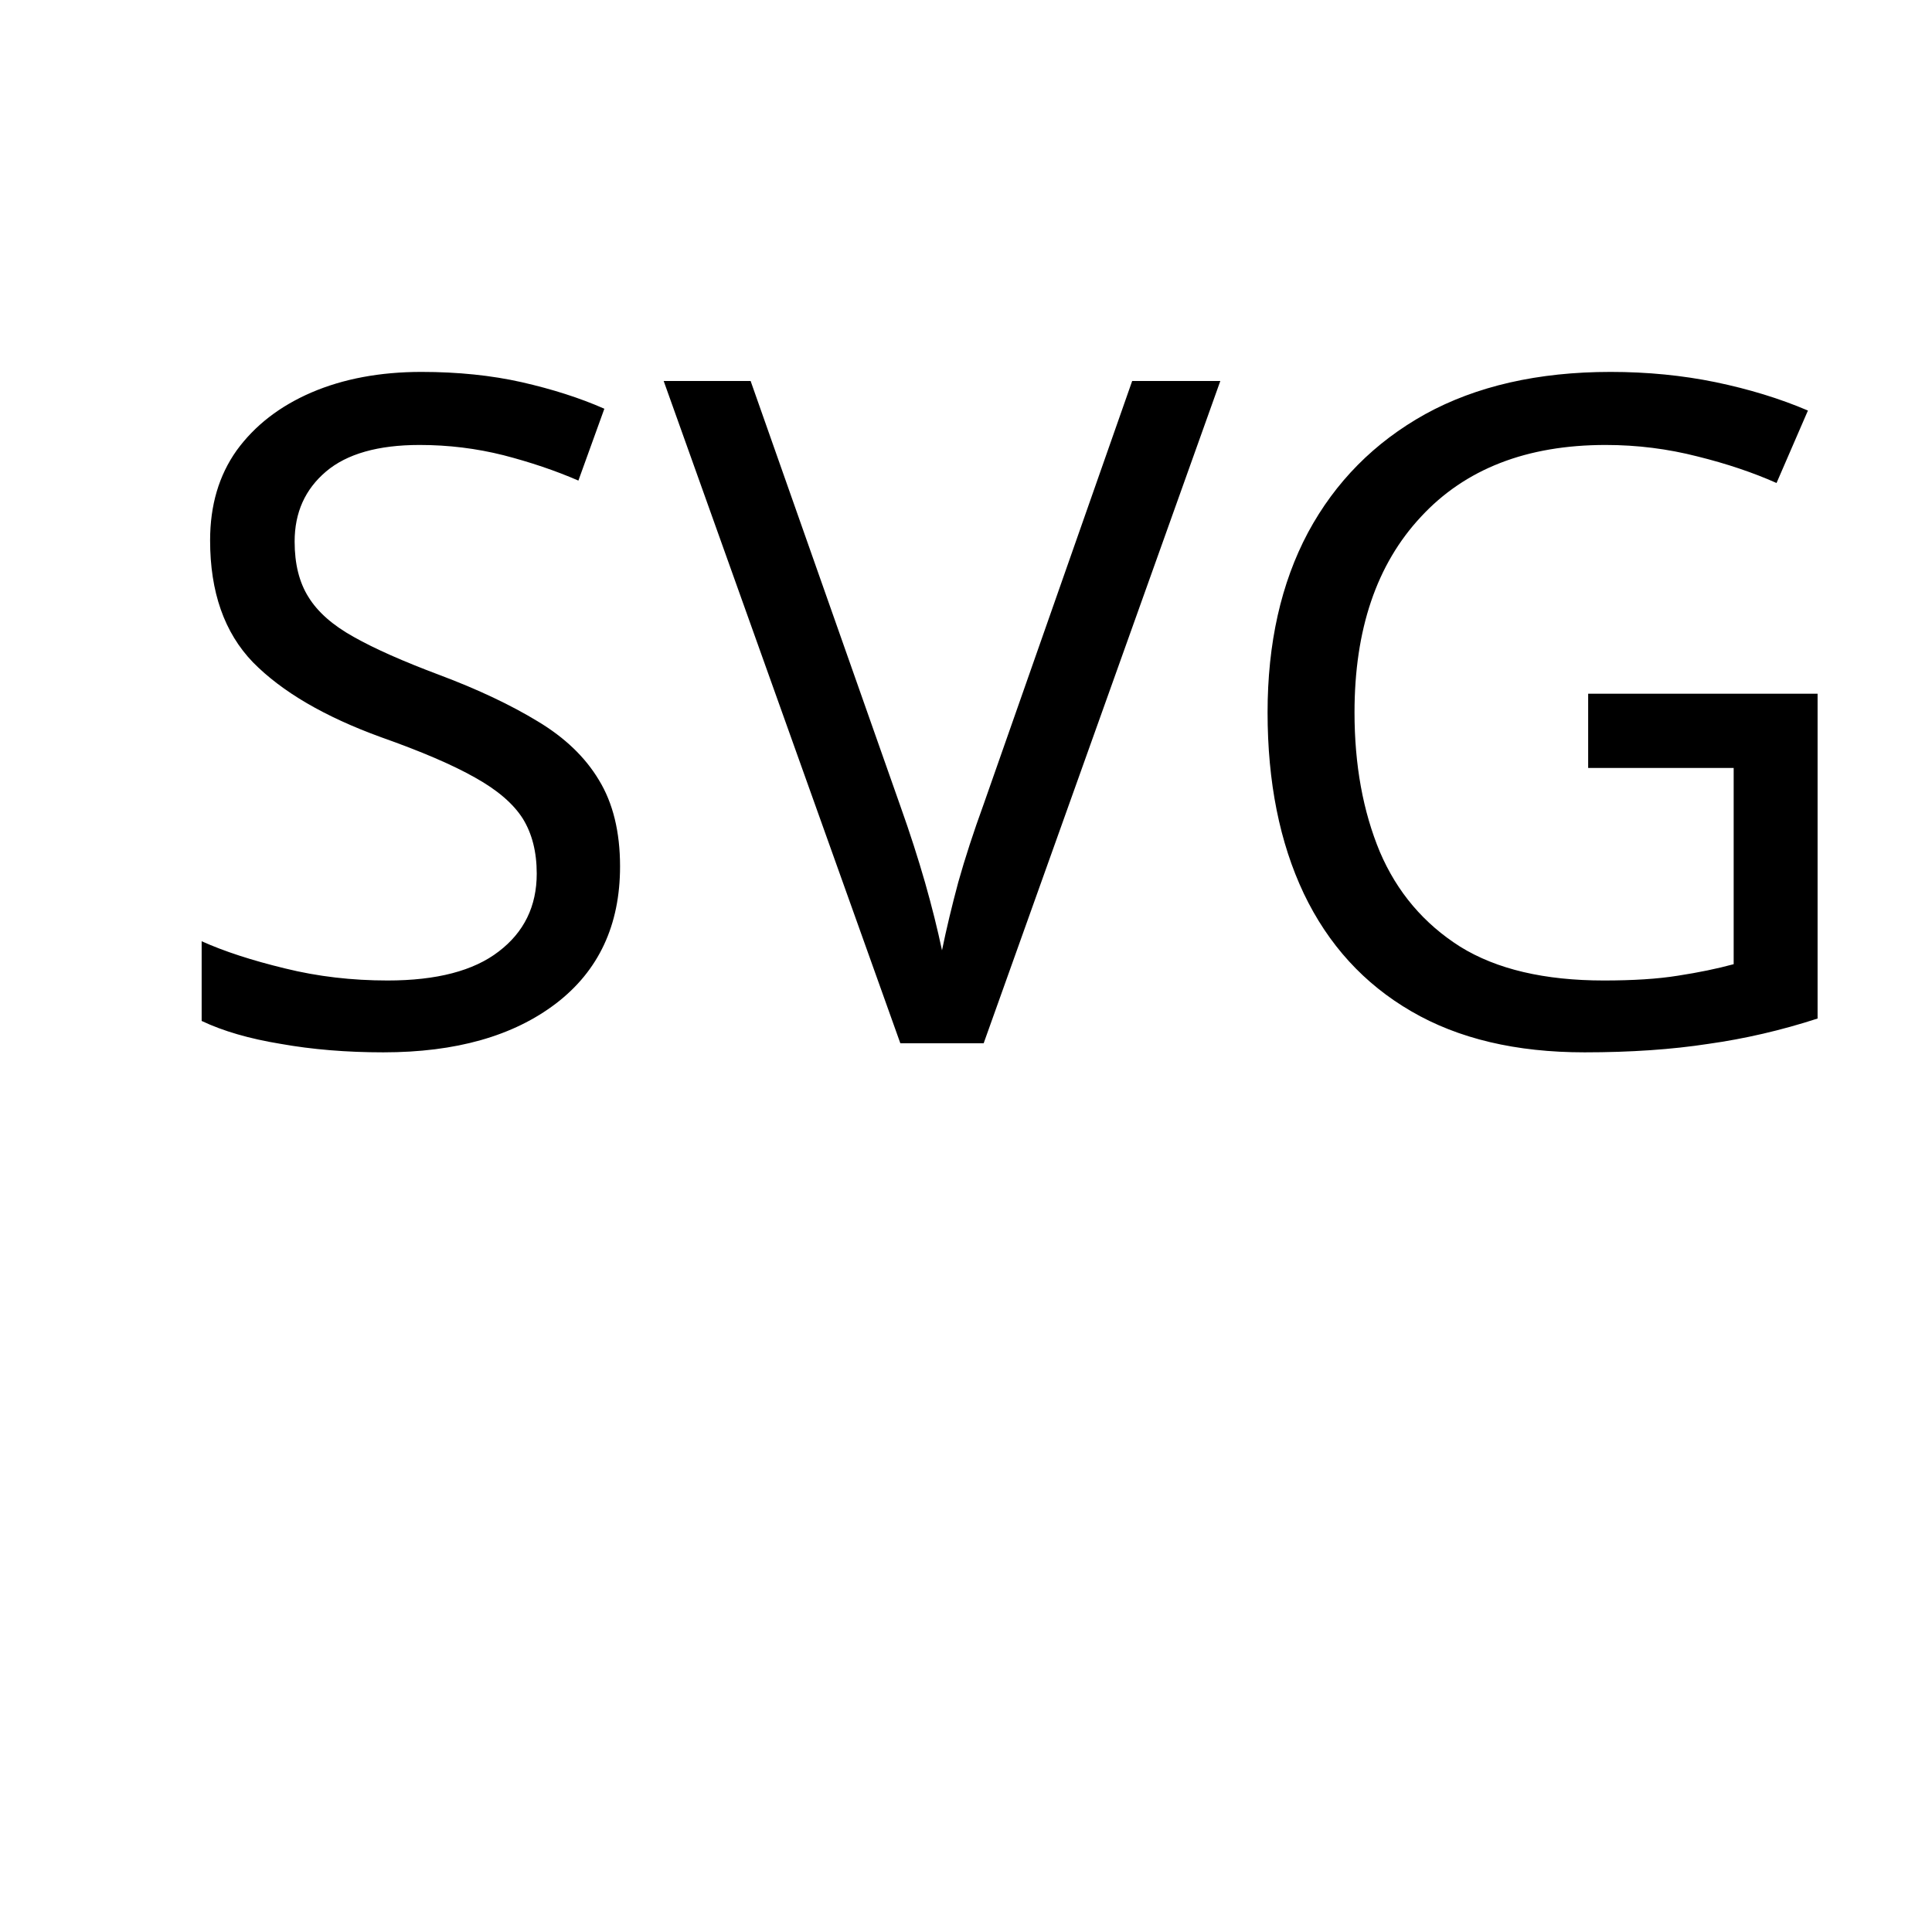
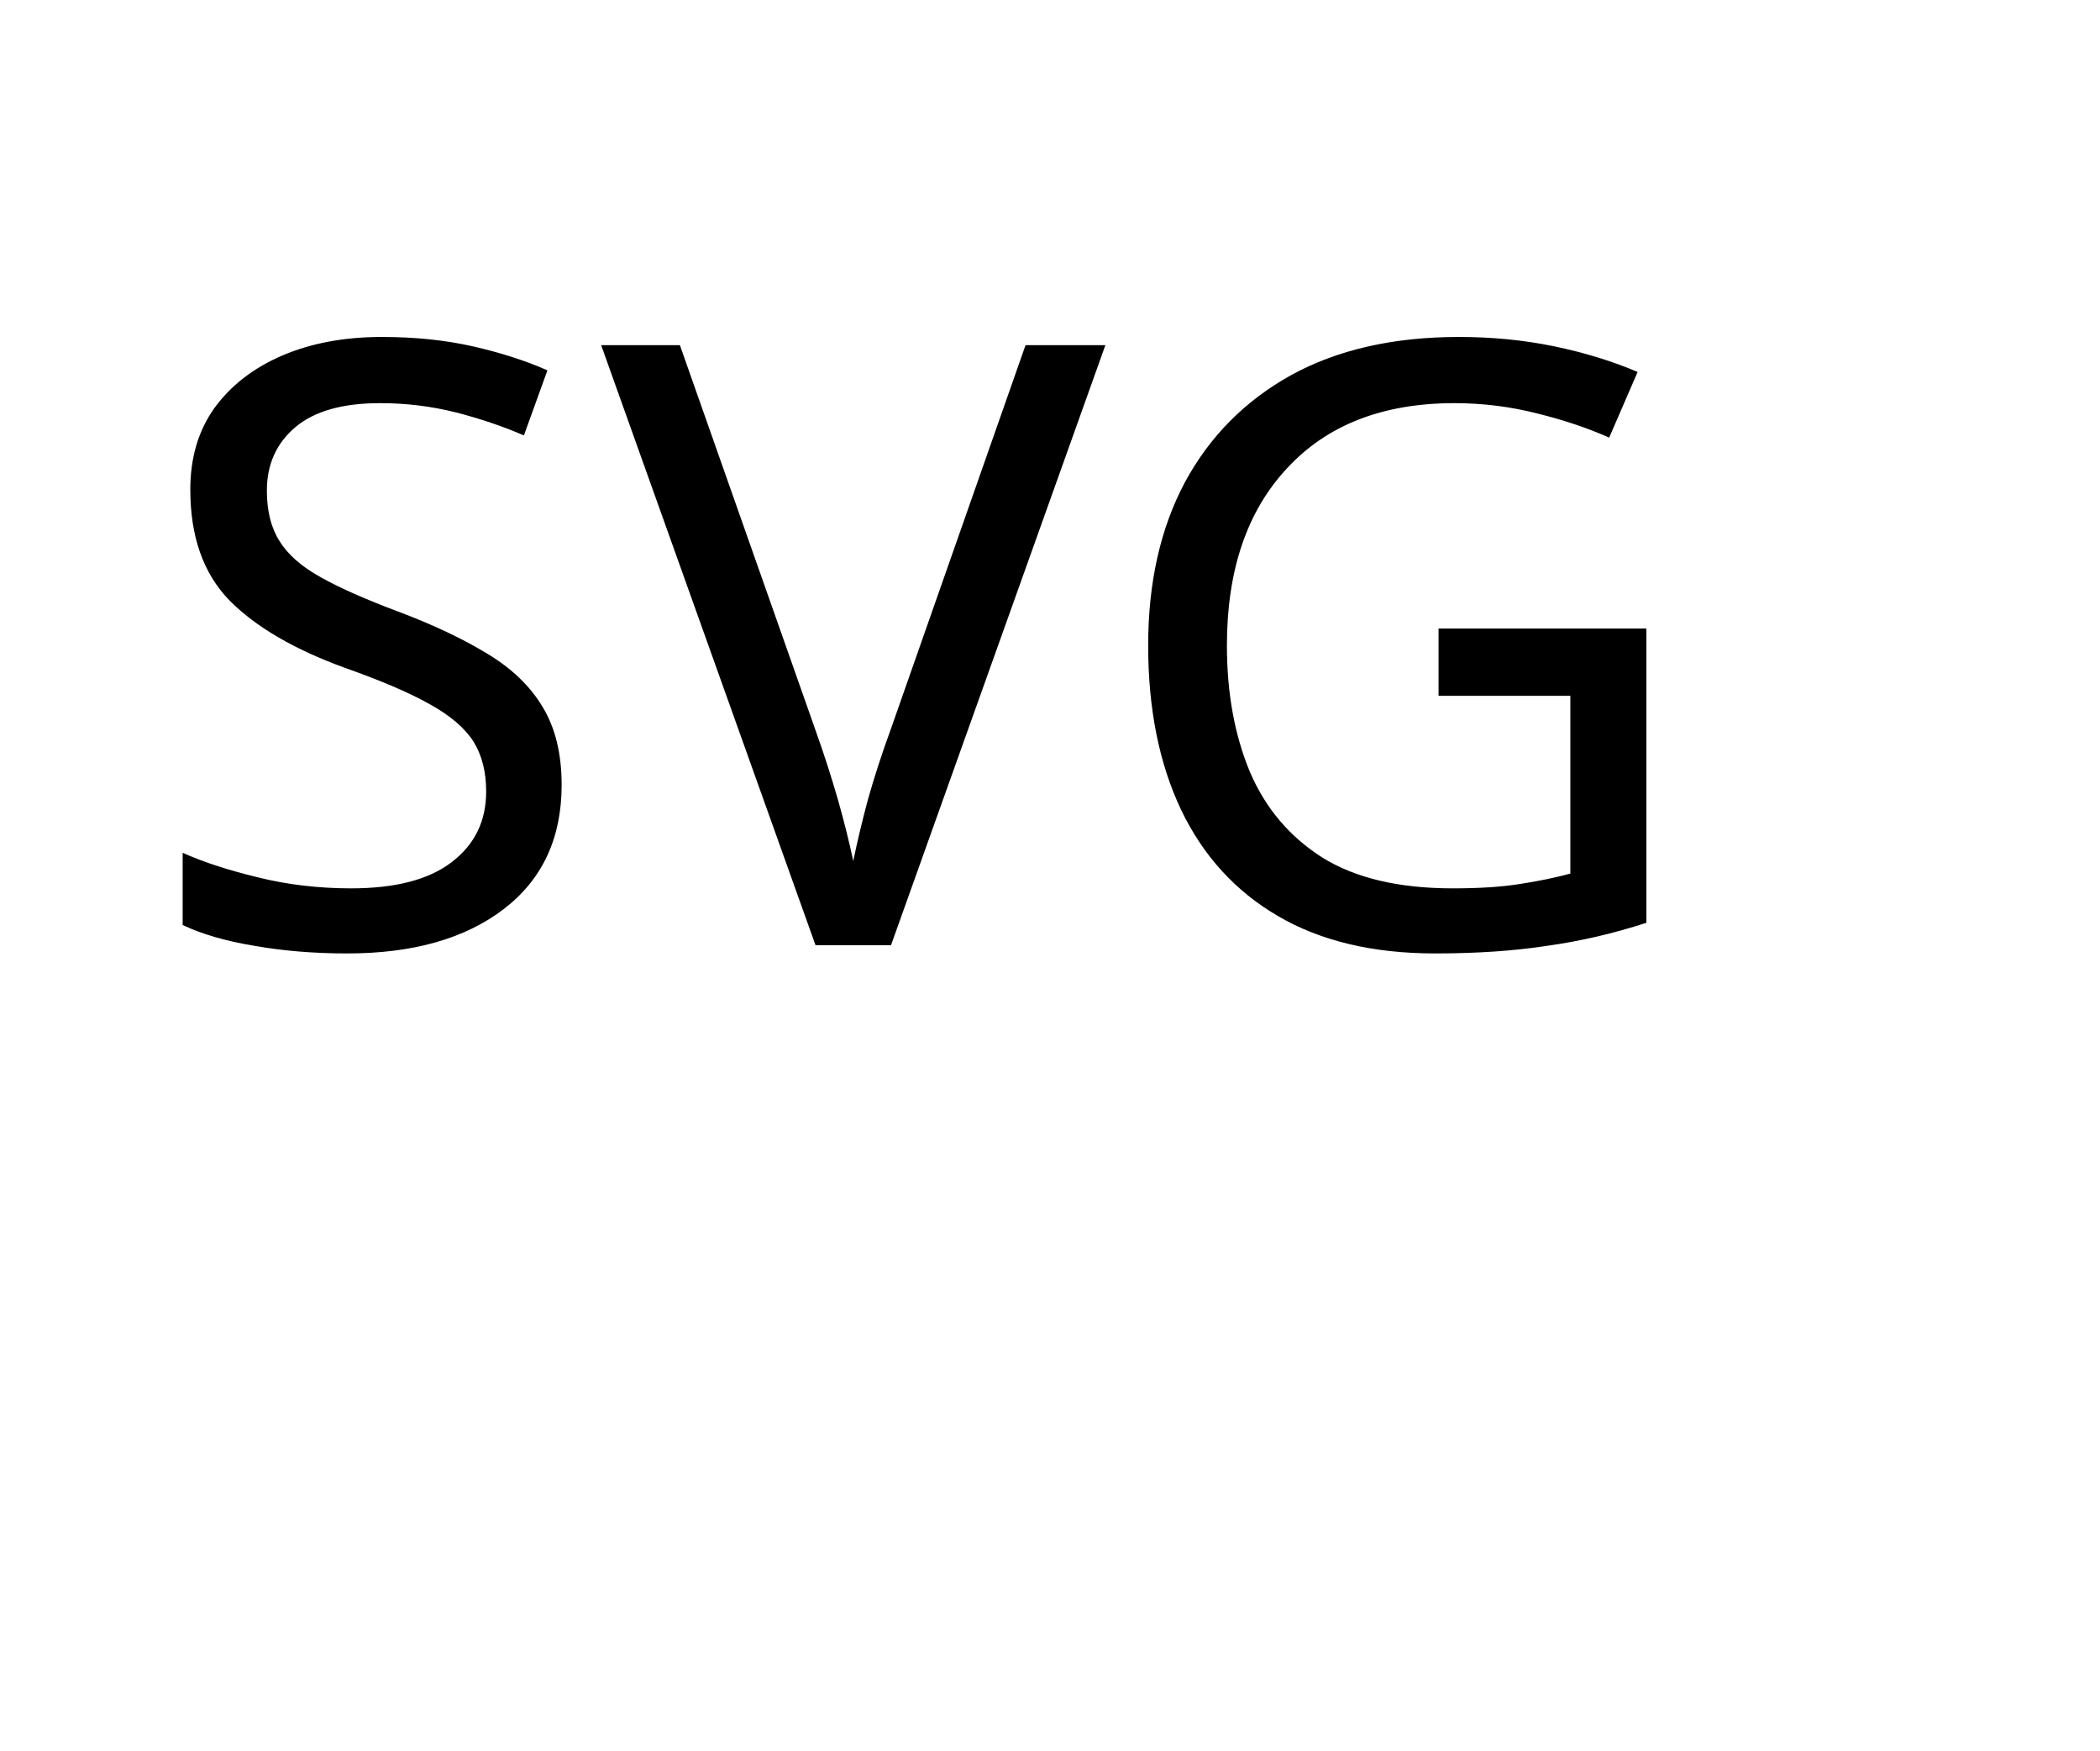
- <svg xmlns="http://www.w3.org/2000/svg" width="50" height="50">
+ <svg xmlns="http://www.w3.org/2000/svg" width="60" height="50">
  <g>
    <text font-style="normal" font-weight="normal" xml:space="preserve" text-anchor="start" font-family="sans-serif" font-size="24" id="svg_1" y="27" x="4" stroke-width="0" stroke="#000" fill="#000000">SVG</text>
  </g>
</svg>
